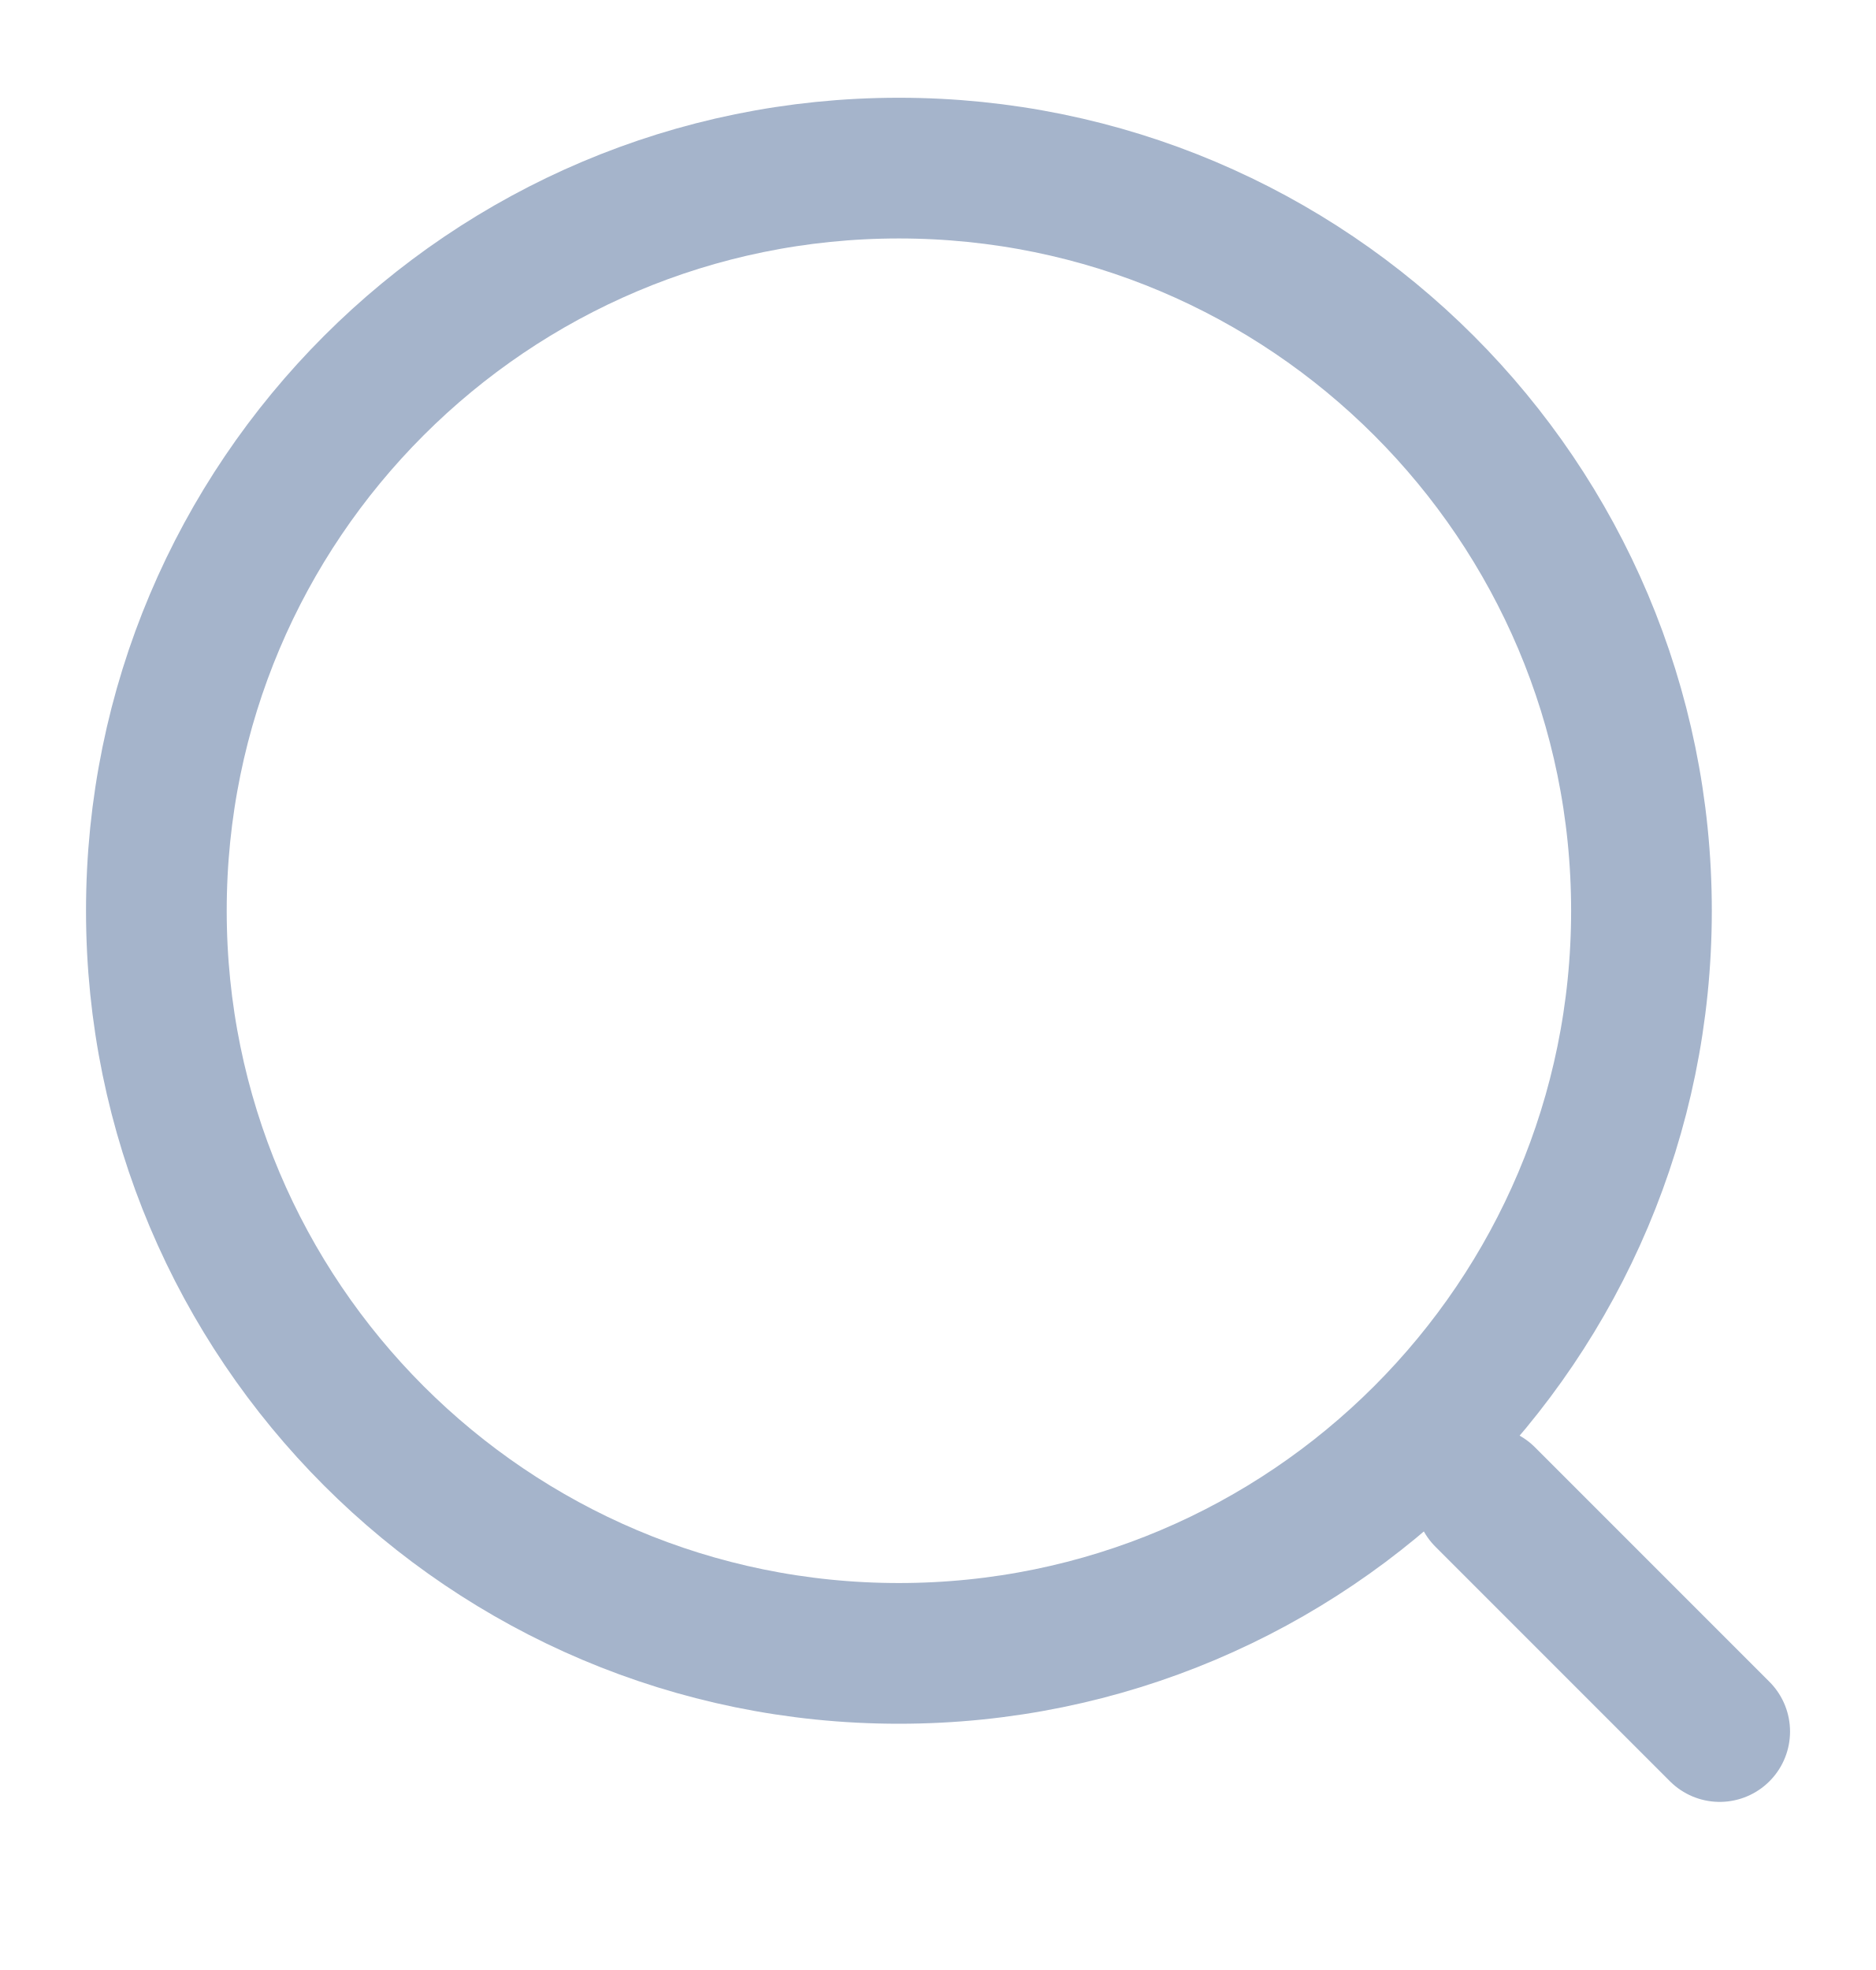
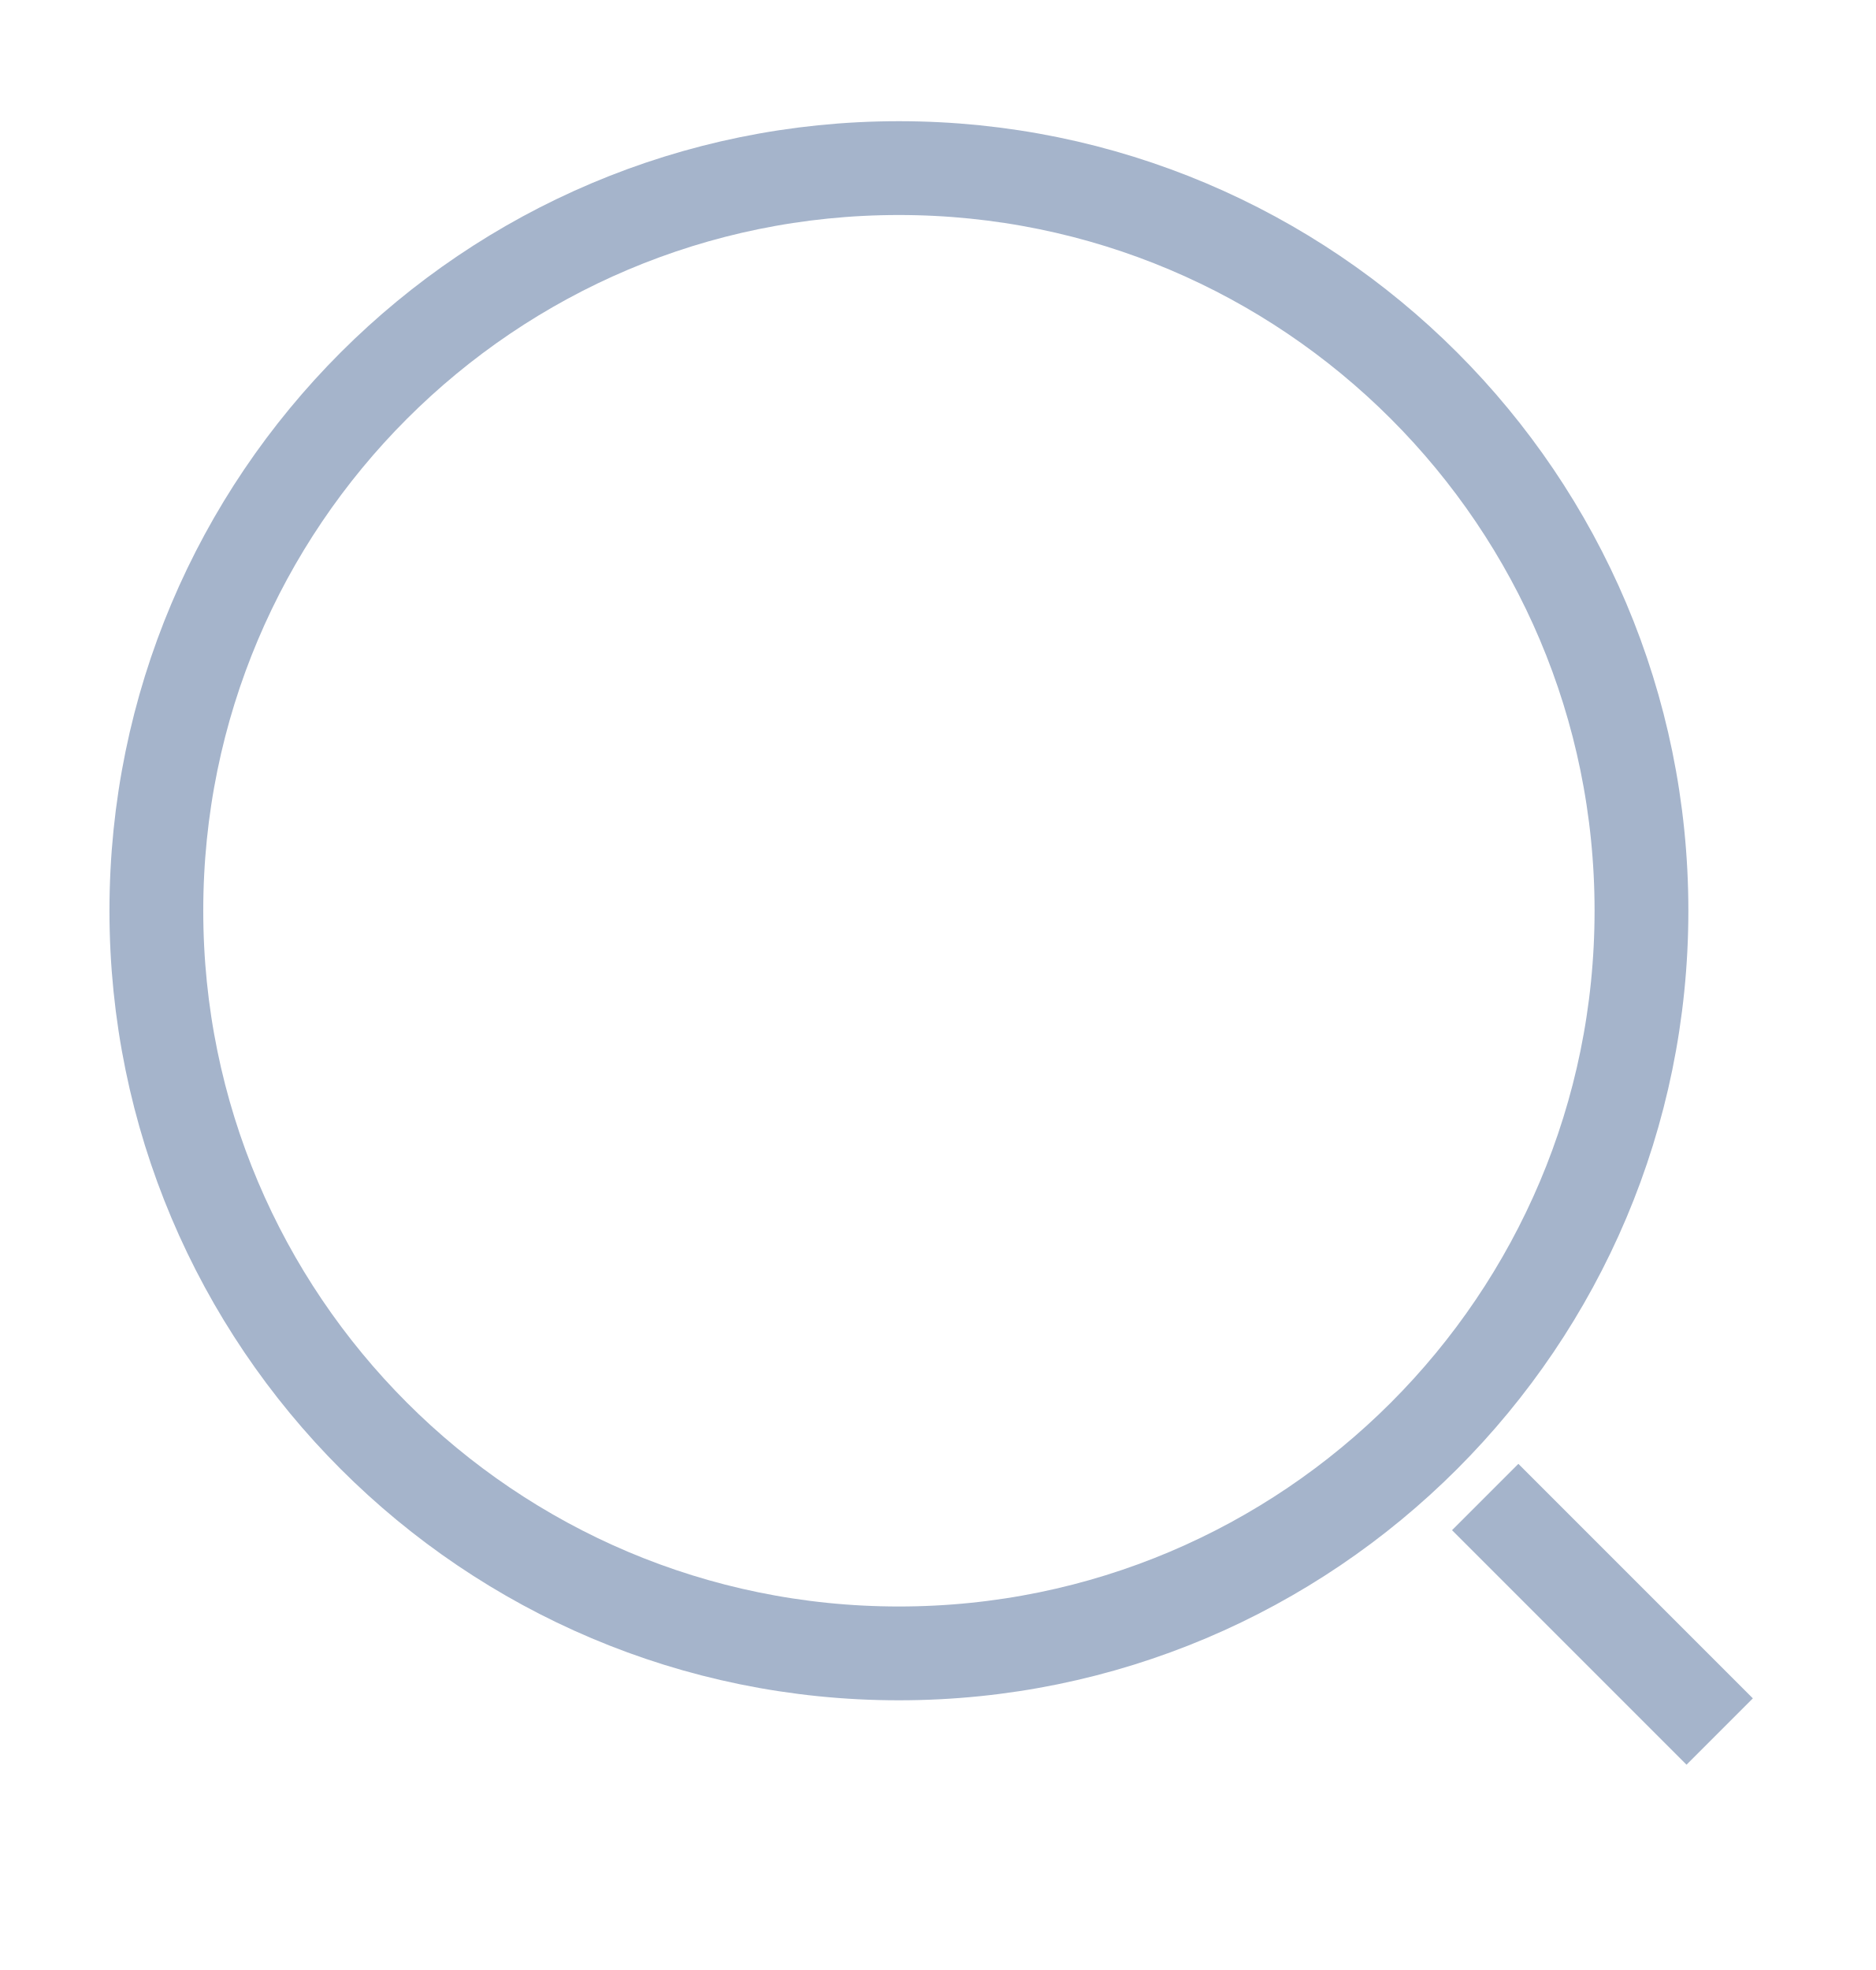
<svg xmlns="http://www.w3.org/2000/svg" width="20" height="21" viewBox="0 0 20 21" fill="none">
-   <path d="M9.583 17.625C13.955 17.625 17.5 14.081 17.5 9.708C17.5 5.336 13.955 1.792 9.583 1.792C5.211 1.792 1.667 5.336 1.667 9.708C1.667 14.081 5.211 17.625 9.583 17.625Z" stroke="#A5B4CB" stroke-width="1.5" stroke-linecap="round" stroke-linejoin="round" />
-   <path d="M18.334 18.458L15.834 15.958" stroke="#A5B4CB" stroke-width="1.5" stroke-linecap="round" stroke-linejoin="round" />
+   <path d="M9.583 17.625C13.955 17.625 17.5 14.081 17.5 9.708C17.5 5.336 13.955 1.792 9.583 1.792C5.211 1.792 1.667 5.336 1.667 9.708C1.667 14.081 5.211 17.625 9.583 17.625Z" stroke="#A5B4CB" strokeWidth="1.5" strokeLinecap="round" strokeLinejoin="round" />
+   <path d="M18.334 18.458L15.834 15.958" stroke="#A5B4CB" strokeWidth="1.5" strokeLinecap="round" strokeLinejoin="round" />
</svg>
